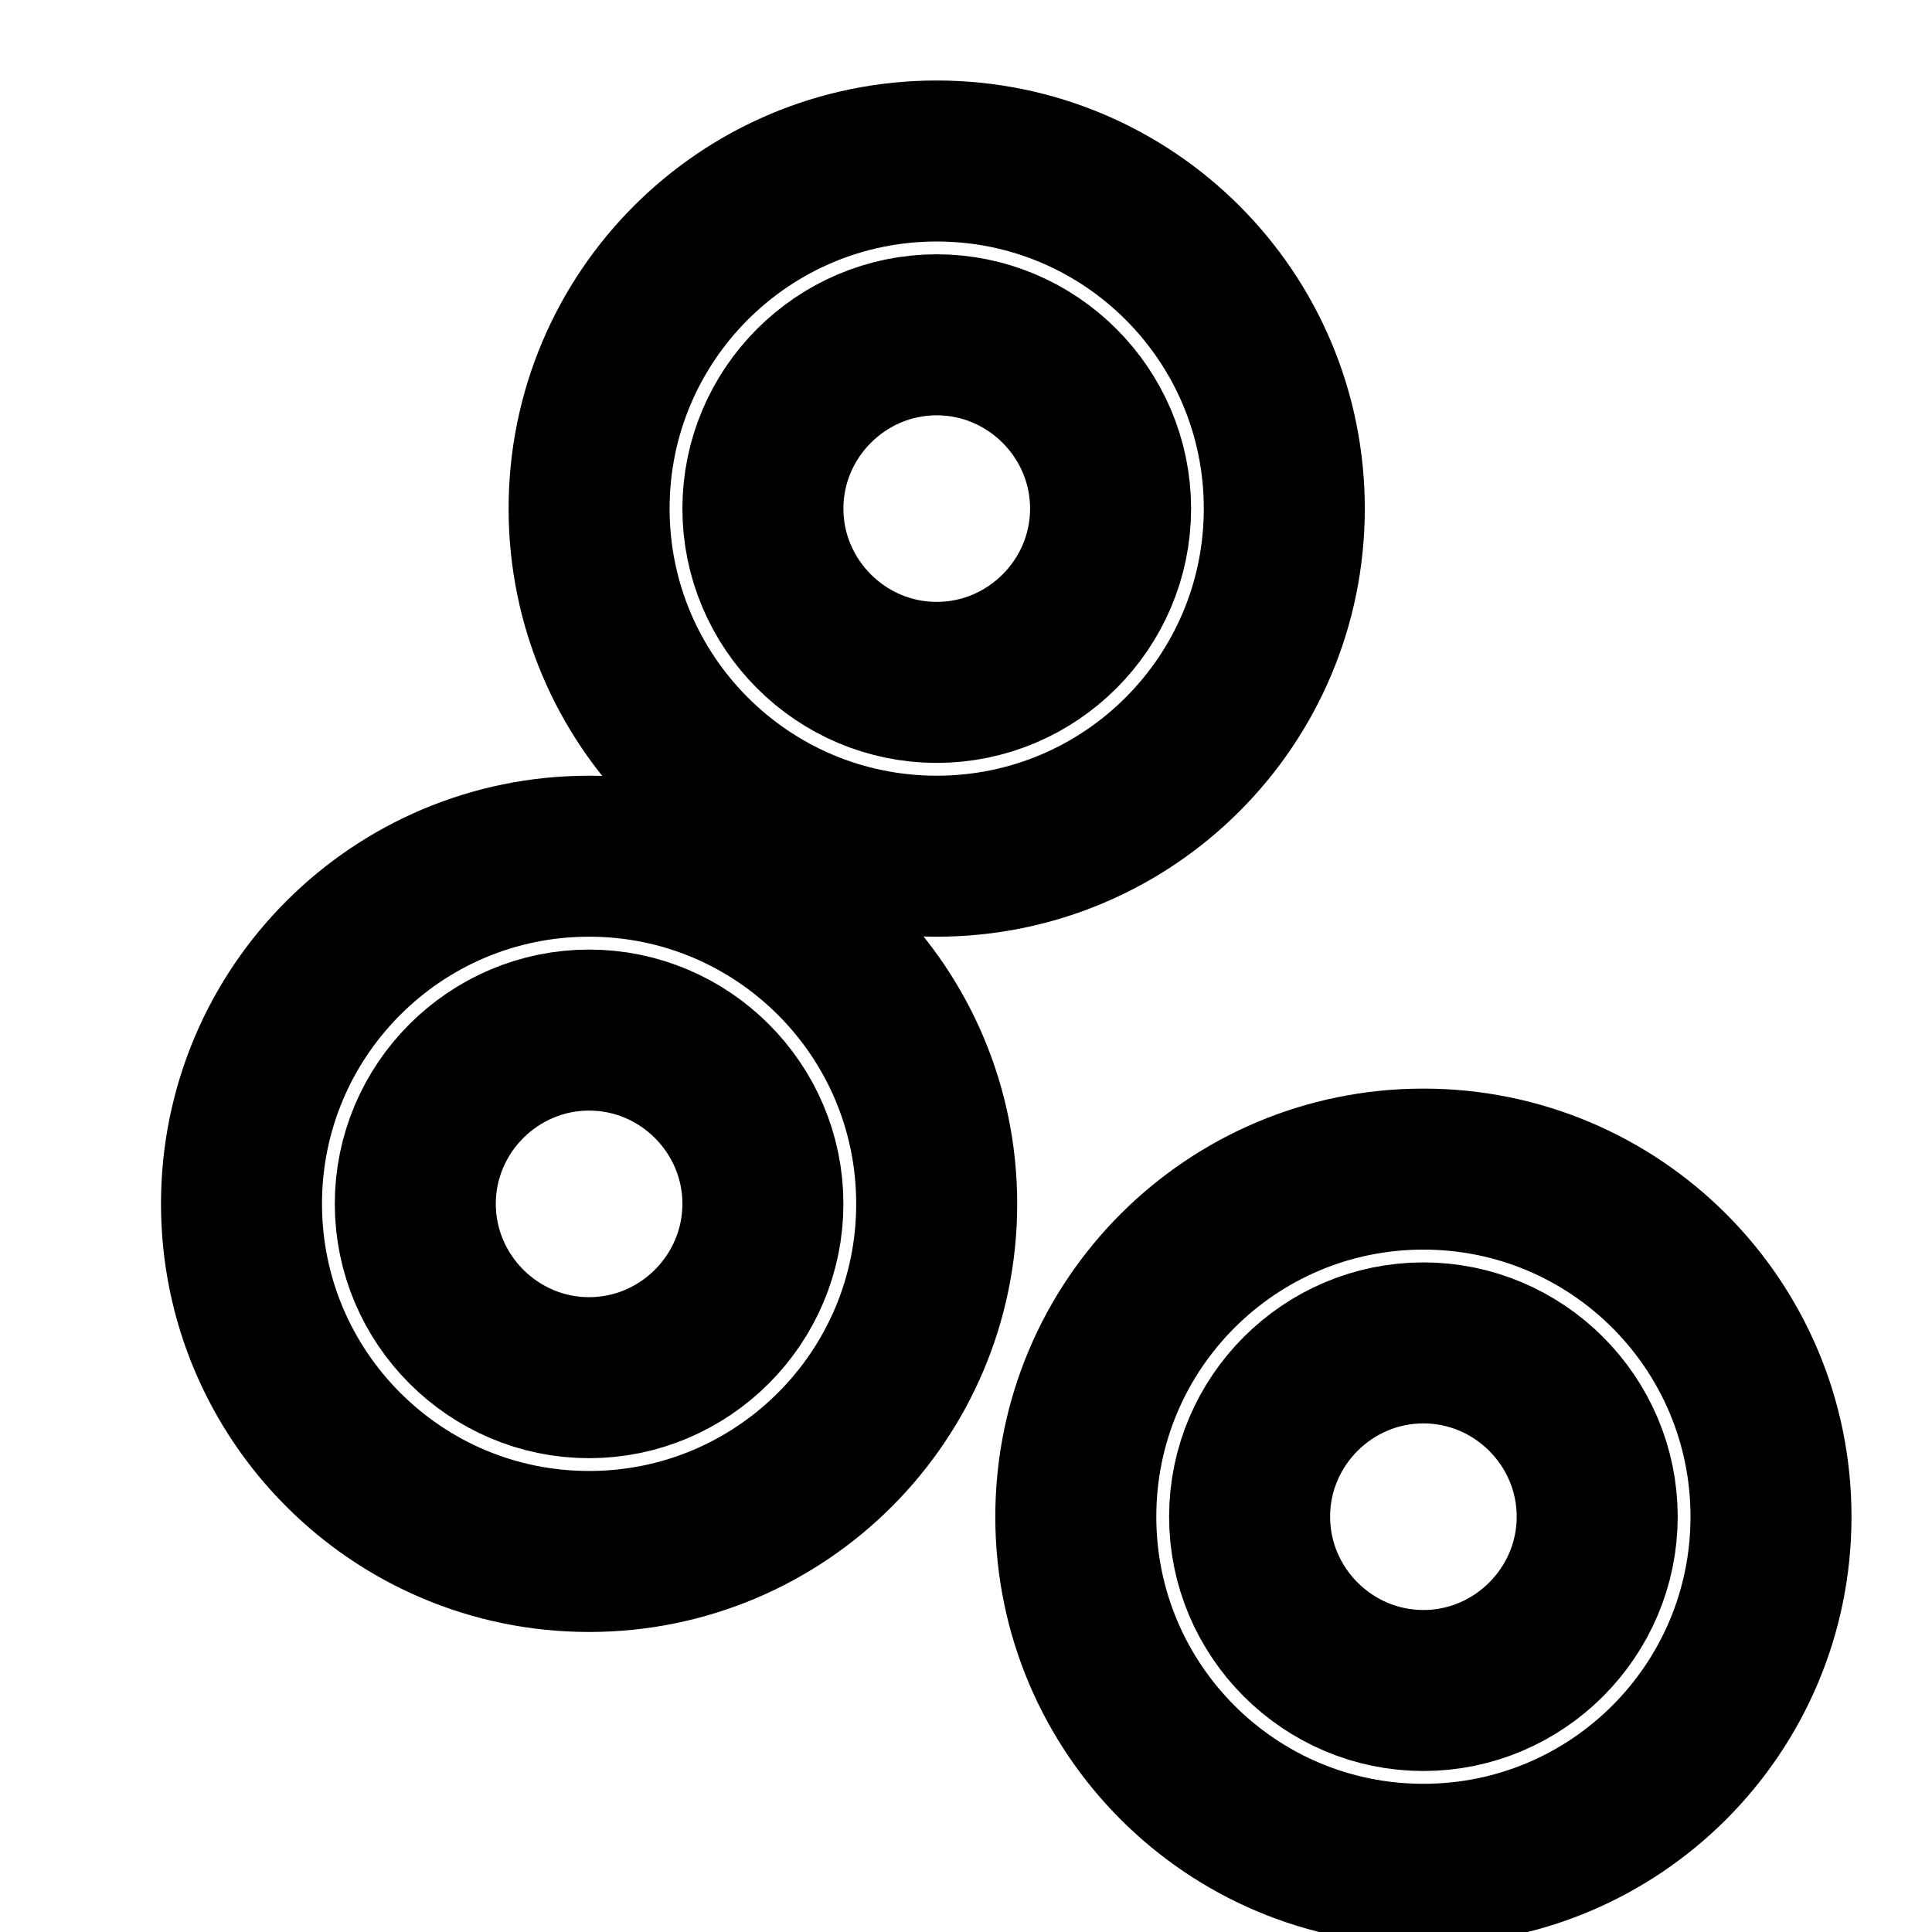
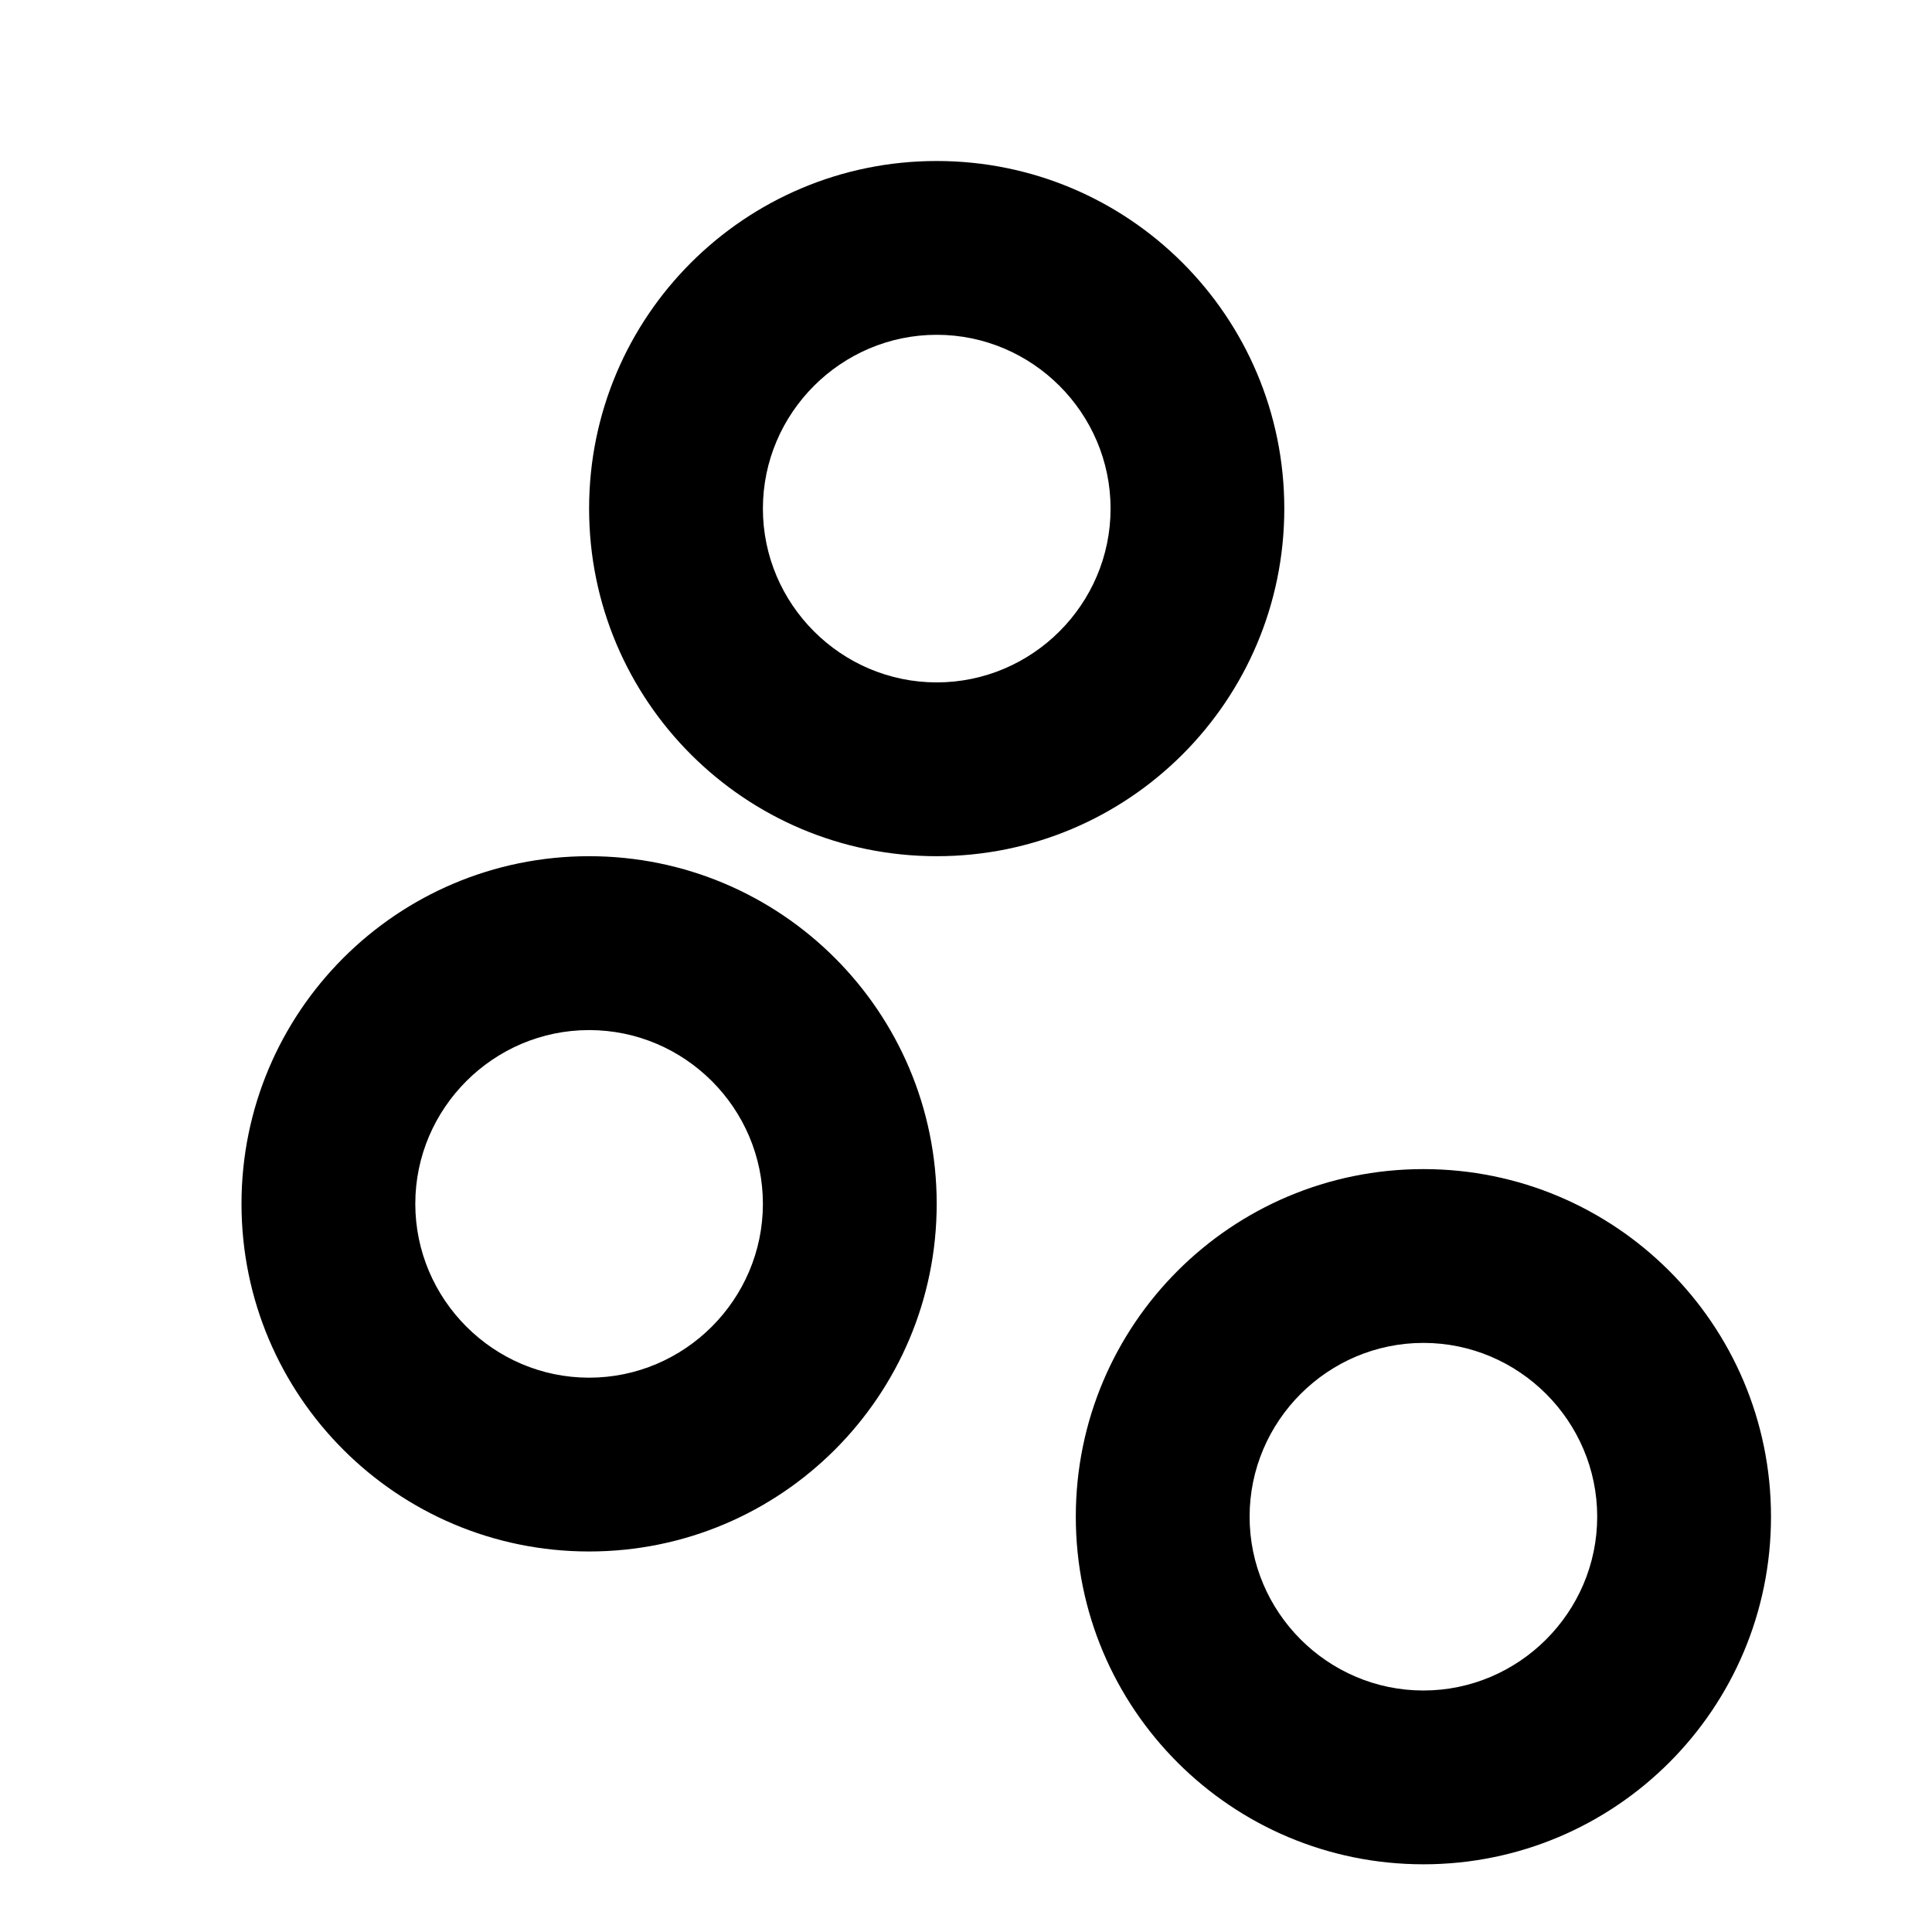
<svg xmlns="http://www.w3.org/2000/svg" width="24" height="24" viewBox="0 0 24 24">
  <g id="scatter-chart-outline">
-     <path id="Vector" d="M7.318 19.273C4.932 19.273 3 17.34 3 14.954C3 12.569 4.932 10.636 7.318 10.636C9.704 10.636 11.636 12.569 11.636 14.954C11.636 17.34 9.704 19.273 7.318 19.273ZM7.318 12.796C6.131 12.796 5.159 13.767 5.159 14.954C5.159 16.142 6.131 17.114 7.318 17.114C8.506 17.114 9.477 16.142 9.477 14.954C9.477 13.767 8.506 12.796 7.318 12.796ZM11.636 10.636C9.251 10.636 7.318 8.704 7.318 6.318C7.318 3.932 9.251 2 11.636 2C14.022 2 15.954 3.932 15.954 6.318C15.954 8.704 14.022 10.636 11.636 10.636ZM11.636 4.159C10.449 4.159 9.477 5.131 9.477 6.318C9.477 7.506 10.449 8.477 11.636 8.477C12.824 8.477 13.796 7.506 13.796 6.318C13.796 5.131 12.824 4.159 11.636 4.159ZM17.682 23.159C15.296 23.159 13.364 21.227 13.364 18.841C13.364 16.455 15.296 14.523 17.682 14.523C20.068 14.523 22 16.455 22 18.841C22 21.227 20.068 23.159 17.682 23.159ZM17.682 16.682C16.494 16.682 15.523 17.653 15.523 18.841C15.523 20.028 16.494 21 17.682 21C18.869 21 19.841 20.028 19.841 18.841C19.841 17.653 18.869 16.682 17.682 16.682Z" stroke="currentColor" stroke-width="2" stroke-linecap="round" stroke-linejoin="round" fill="transparent" />
+     <path id="Vector" d="M7.318 19.273C4.932 19.273 3 17.34 3 14.954C3 12.569 4.932 10.636 7.318 10.636C9.704 10.636 11.636 12.569 11.636 14.954C11.636 17.34 9.704 19.273 7.318 19.273ZM7.318 12.796C6.131 12.796 5.159 13.767 5.159 14.954C5.159 16.142 6.131 17.114 7.318 17.114C8.506 17.114 9.477 16.142 9.477 14.954C9.477 13.767 8.506 12.796 7.318 12.796ZM11.636 10.636C9.251 10.636 7.318 8.704 7.318 6.318C7.318 3.932 9.251 2 11.636 2C14.022 2 15.954 3.932 15.954 6.318C15.954 8.704 14.022 10.636 11.636 10.636ZM11.636 4.159C10.449 4.159 9.477 5.131 9.477 6.318C9.477 7.506 10.449 8.477 11.636 8.477C12.824 8.477 13.796 7.506 13.796 6.318C13.796 5.131 12.824 4.159 11.636 4.159ZM17.682 23.159C15.296 23.159 13.364 21.227 13.364 18.841C13.364 16.455 15.296 14.523 17.682 14.523C20.068 14.523 22 16.455 22 18.841C22 21.227 20.068 23.159 17.682 23.159ZM17.682 16.682C16.494 16.682 15.523 17.653 15.523 18.841C15.523 20.028 16.494 21 17.682 21C18.869 21 19.841 20.028 19.841 18.841C19.841 17.653 18.869 16.682 17.682 16.682Z" fill="currentColor" />
  </g>
</svg>
